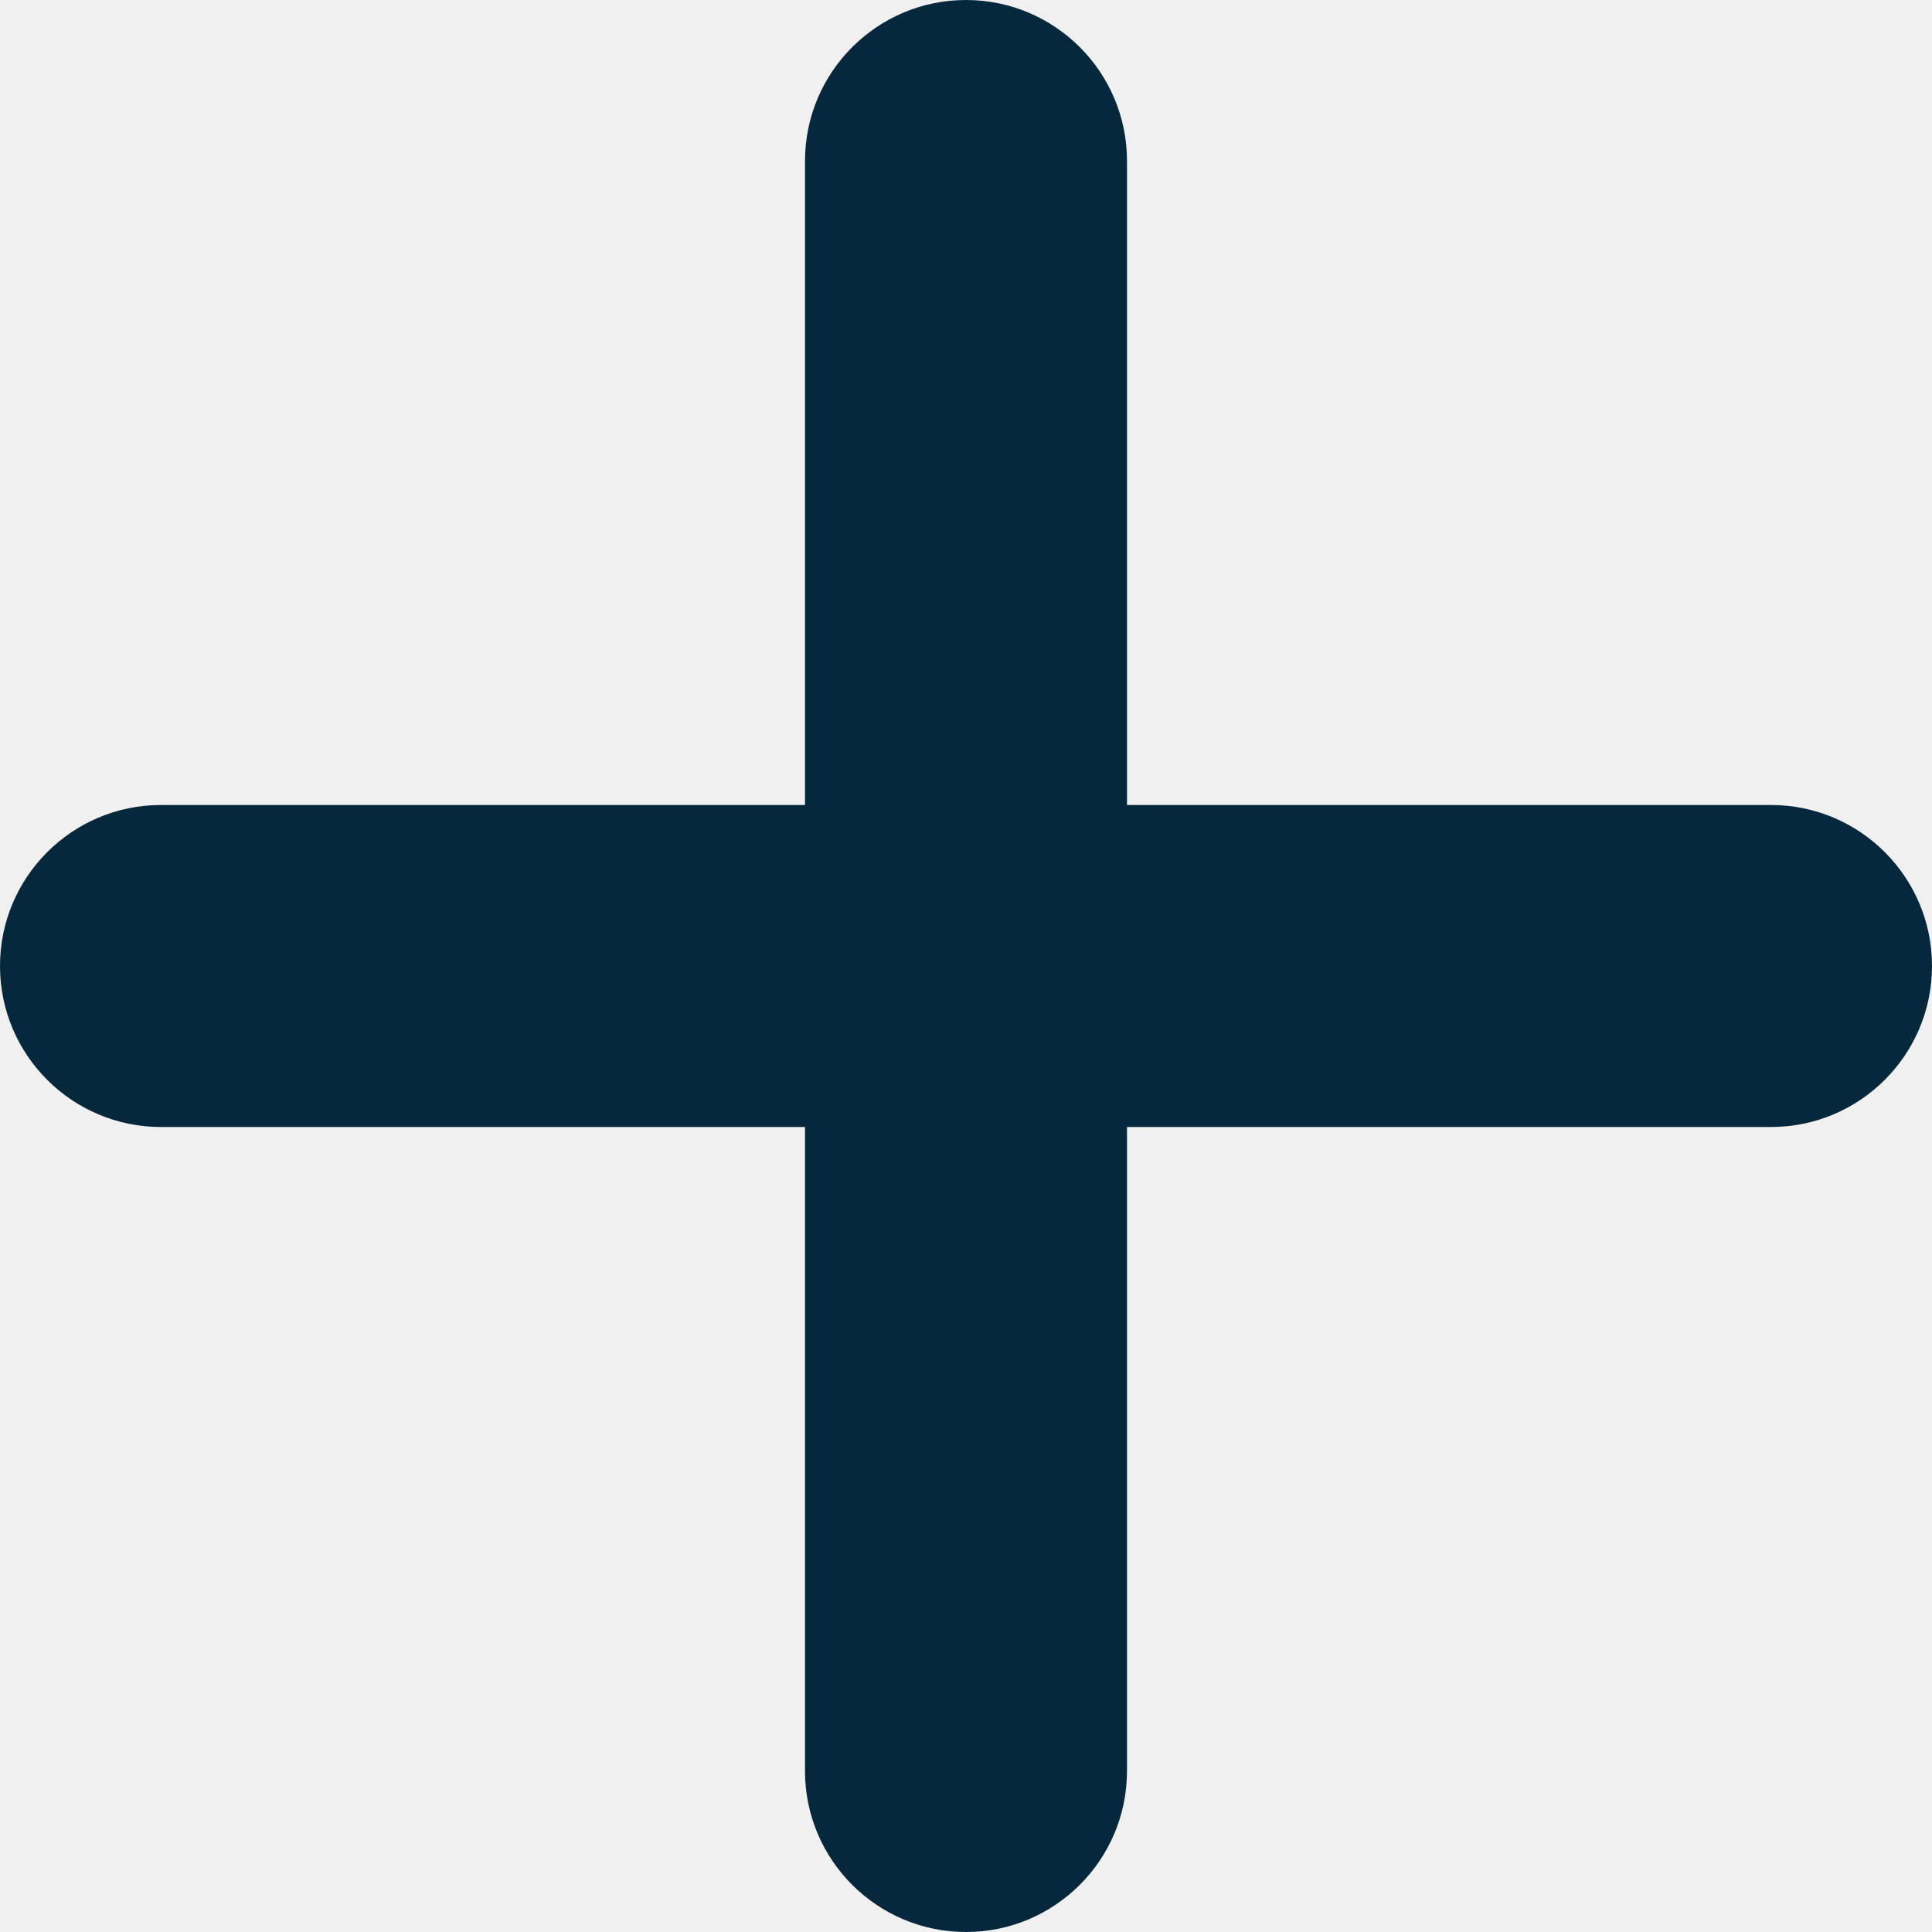
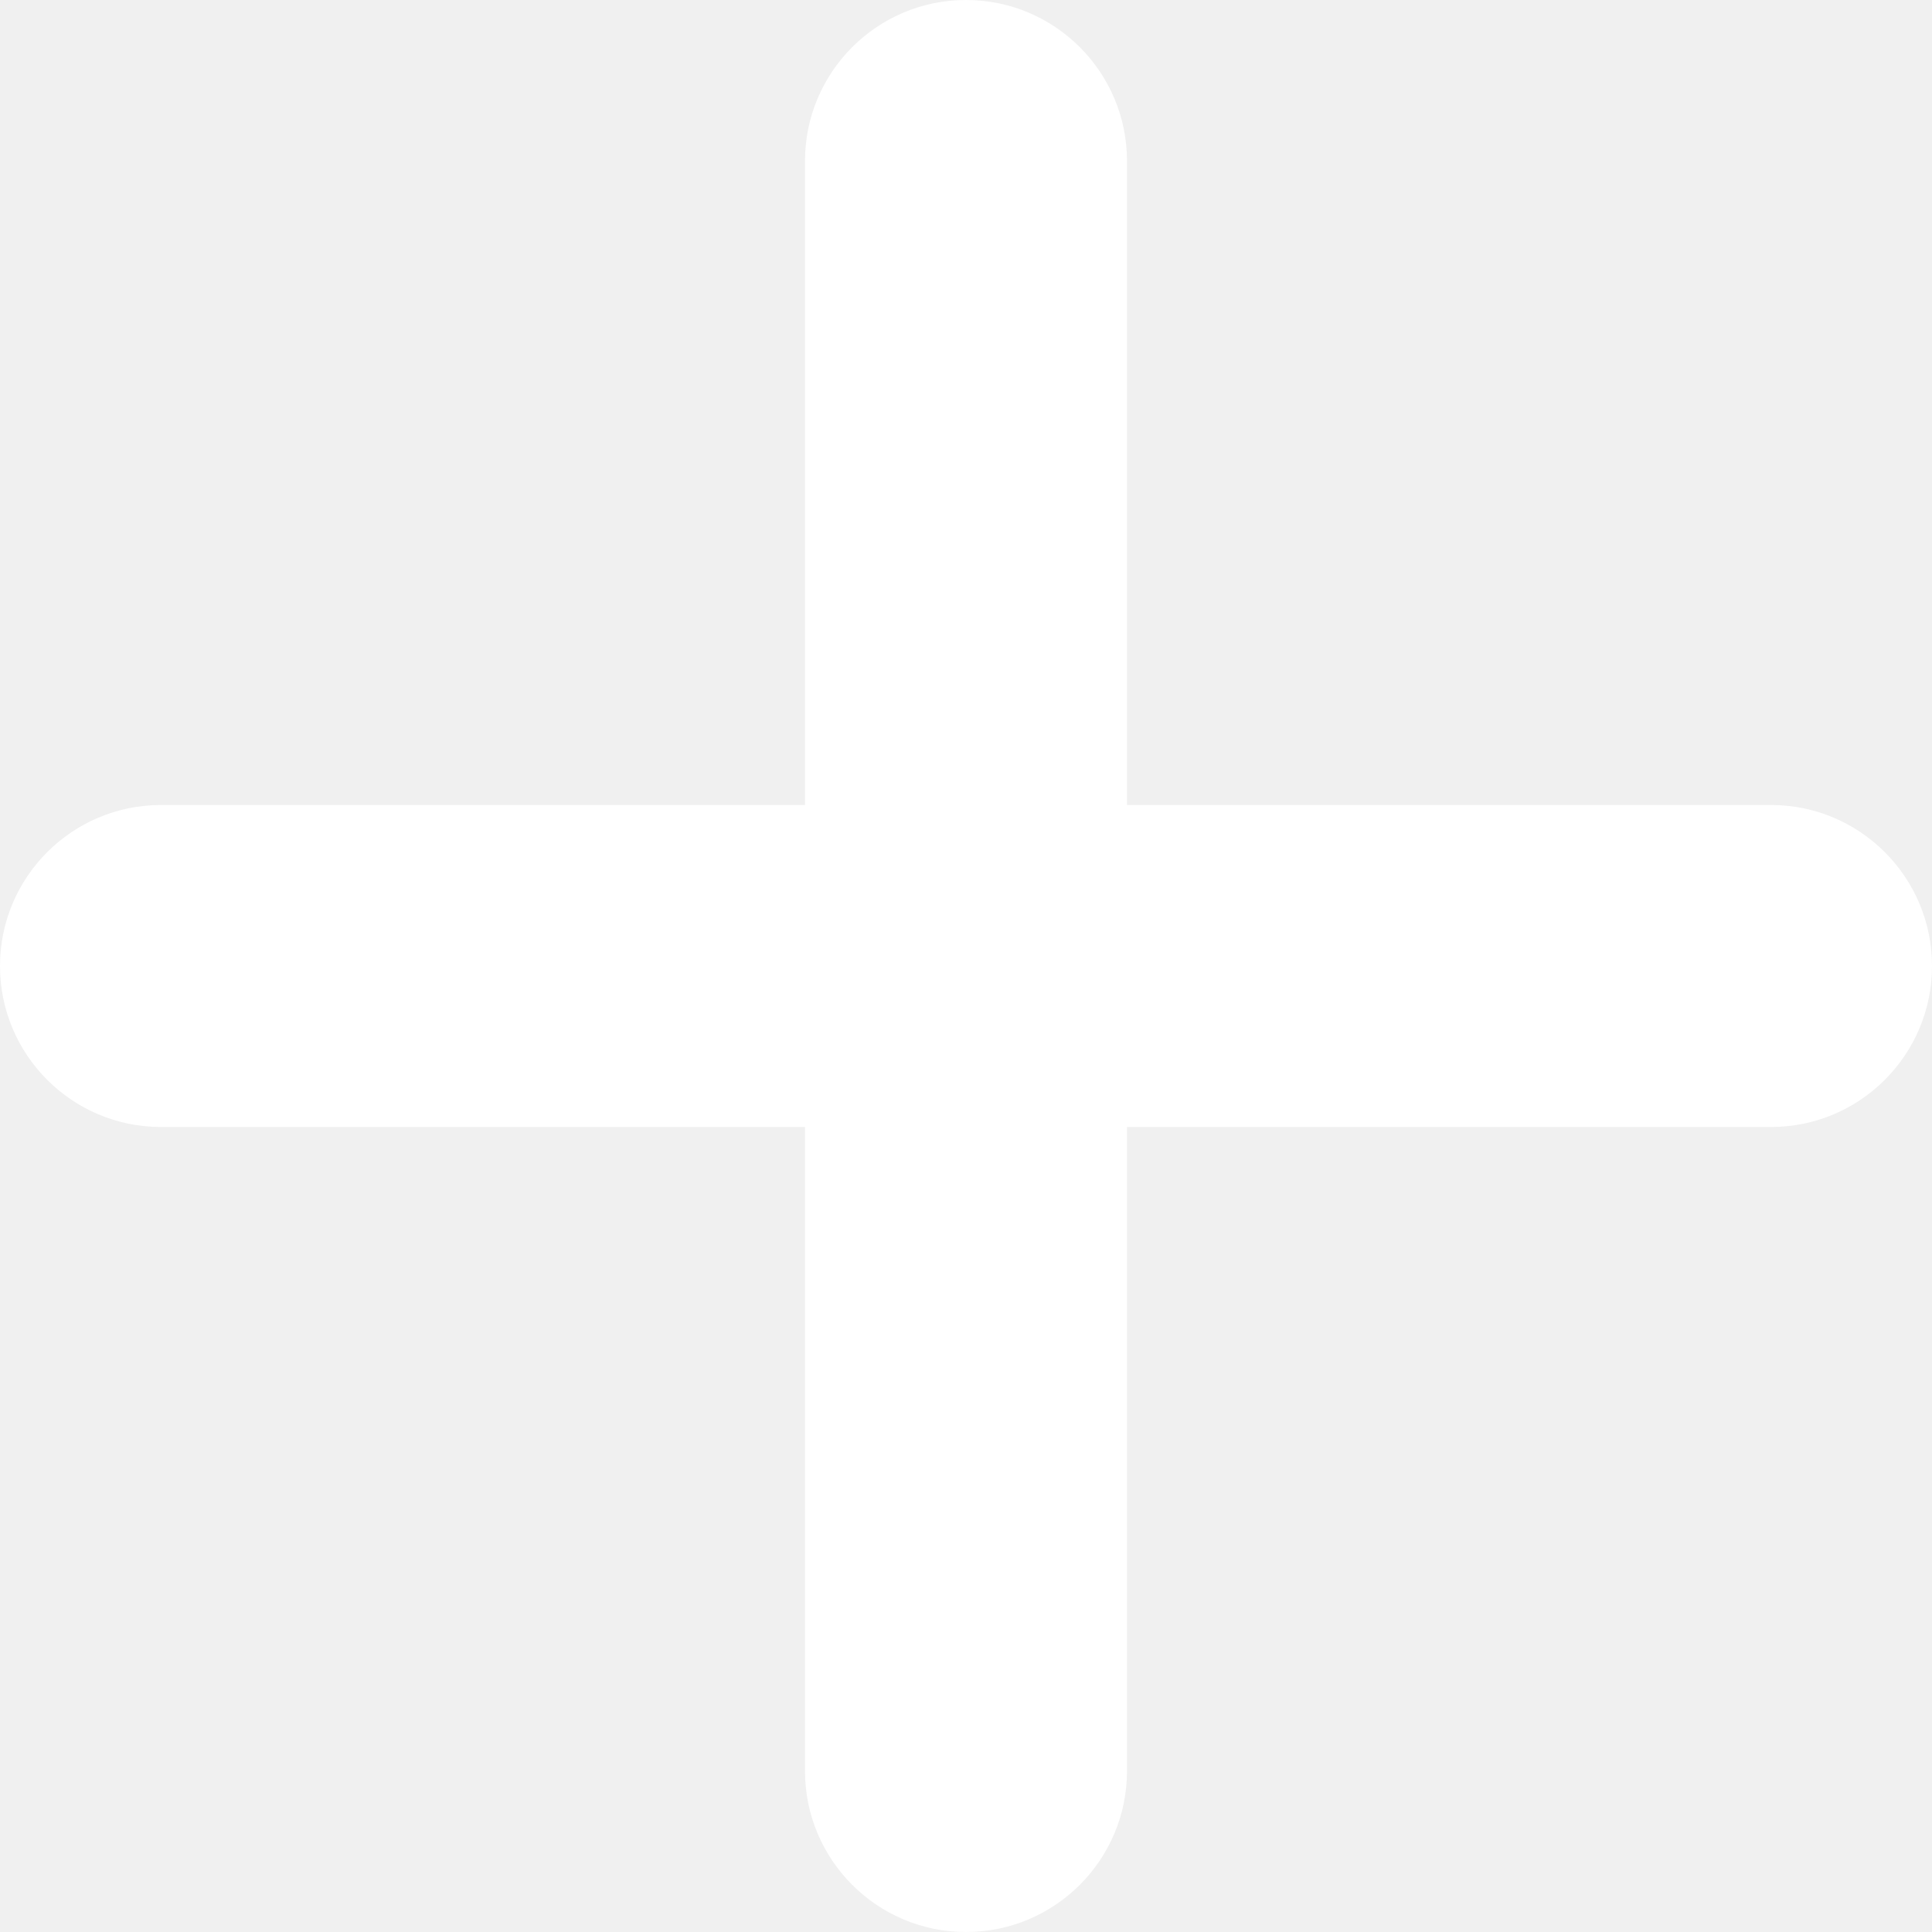
<svg xmlns="http://www.w3.org/2000/svg" width="30px" height="30px" viewBox="0 0 12 12" id="meteor-icon-kit__regular-plus-xs" fill="none" transform="matrix(1, 0, 0, 1, 0, 0)">
  <g id="SVGRepo_bgCarrier" stroke-width="0" />
  <g id="SVGRepo_tracerCarrier" stroke-linecap="round" stroke-linejoin="round" />
  <g id="SVGRepo_iconCarrier">
-     <path fill-rule="evenodd" clip-rule="evenodd" d="M5 5V1C5 0.448 5.448 0 6 0C6.552 0 7 0.448 7 1V5H11C11.552 5 12 5.448 12 6C12 6.552 11.552 7 11 7H7V11C7 11.552 6.552 12 6 12C5.448 12 5 11.552 5 11V7H1C0.448 7 0 6.552 0 6C0 5.448 0.448 5 1 5H5z" fill="#06283D" />
+     <path fill-rule="evenodd" clip-rule="evenodd" d="M5 5V1C5 0.448 5.448 0 6 0C6.552 0 7 0.448 7 1V5H11C11.552 5 12 5.448 12 6C12 6.552 11.552 7 11 7H7V11C7 11.552 6.552 12 6 12C5.448 12 5 11.552 5 11V7H1C0.448 7 0 6.552 0 6C0 5.448 0.448 5 1 5H5z" fill="#FFF" />
  </g>
</svg>
